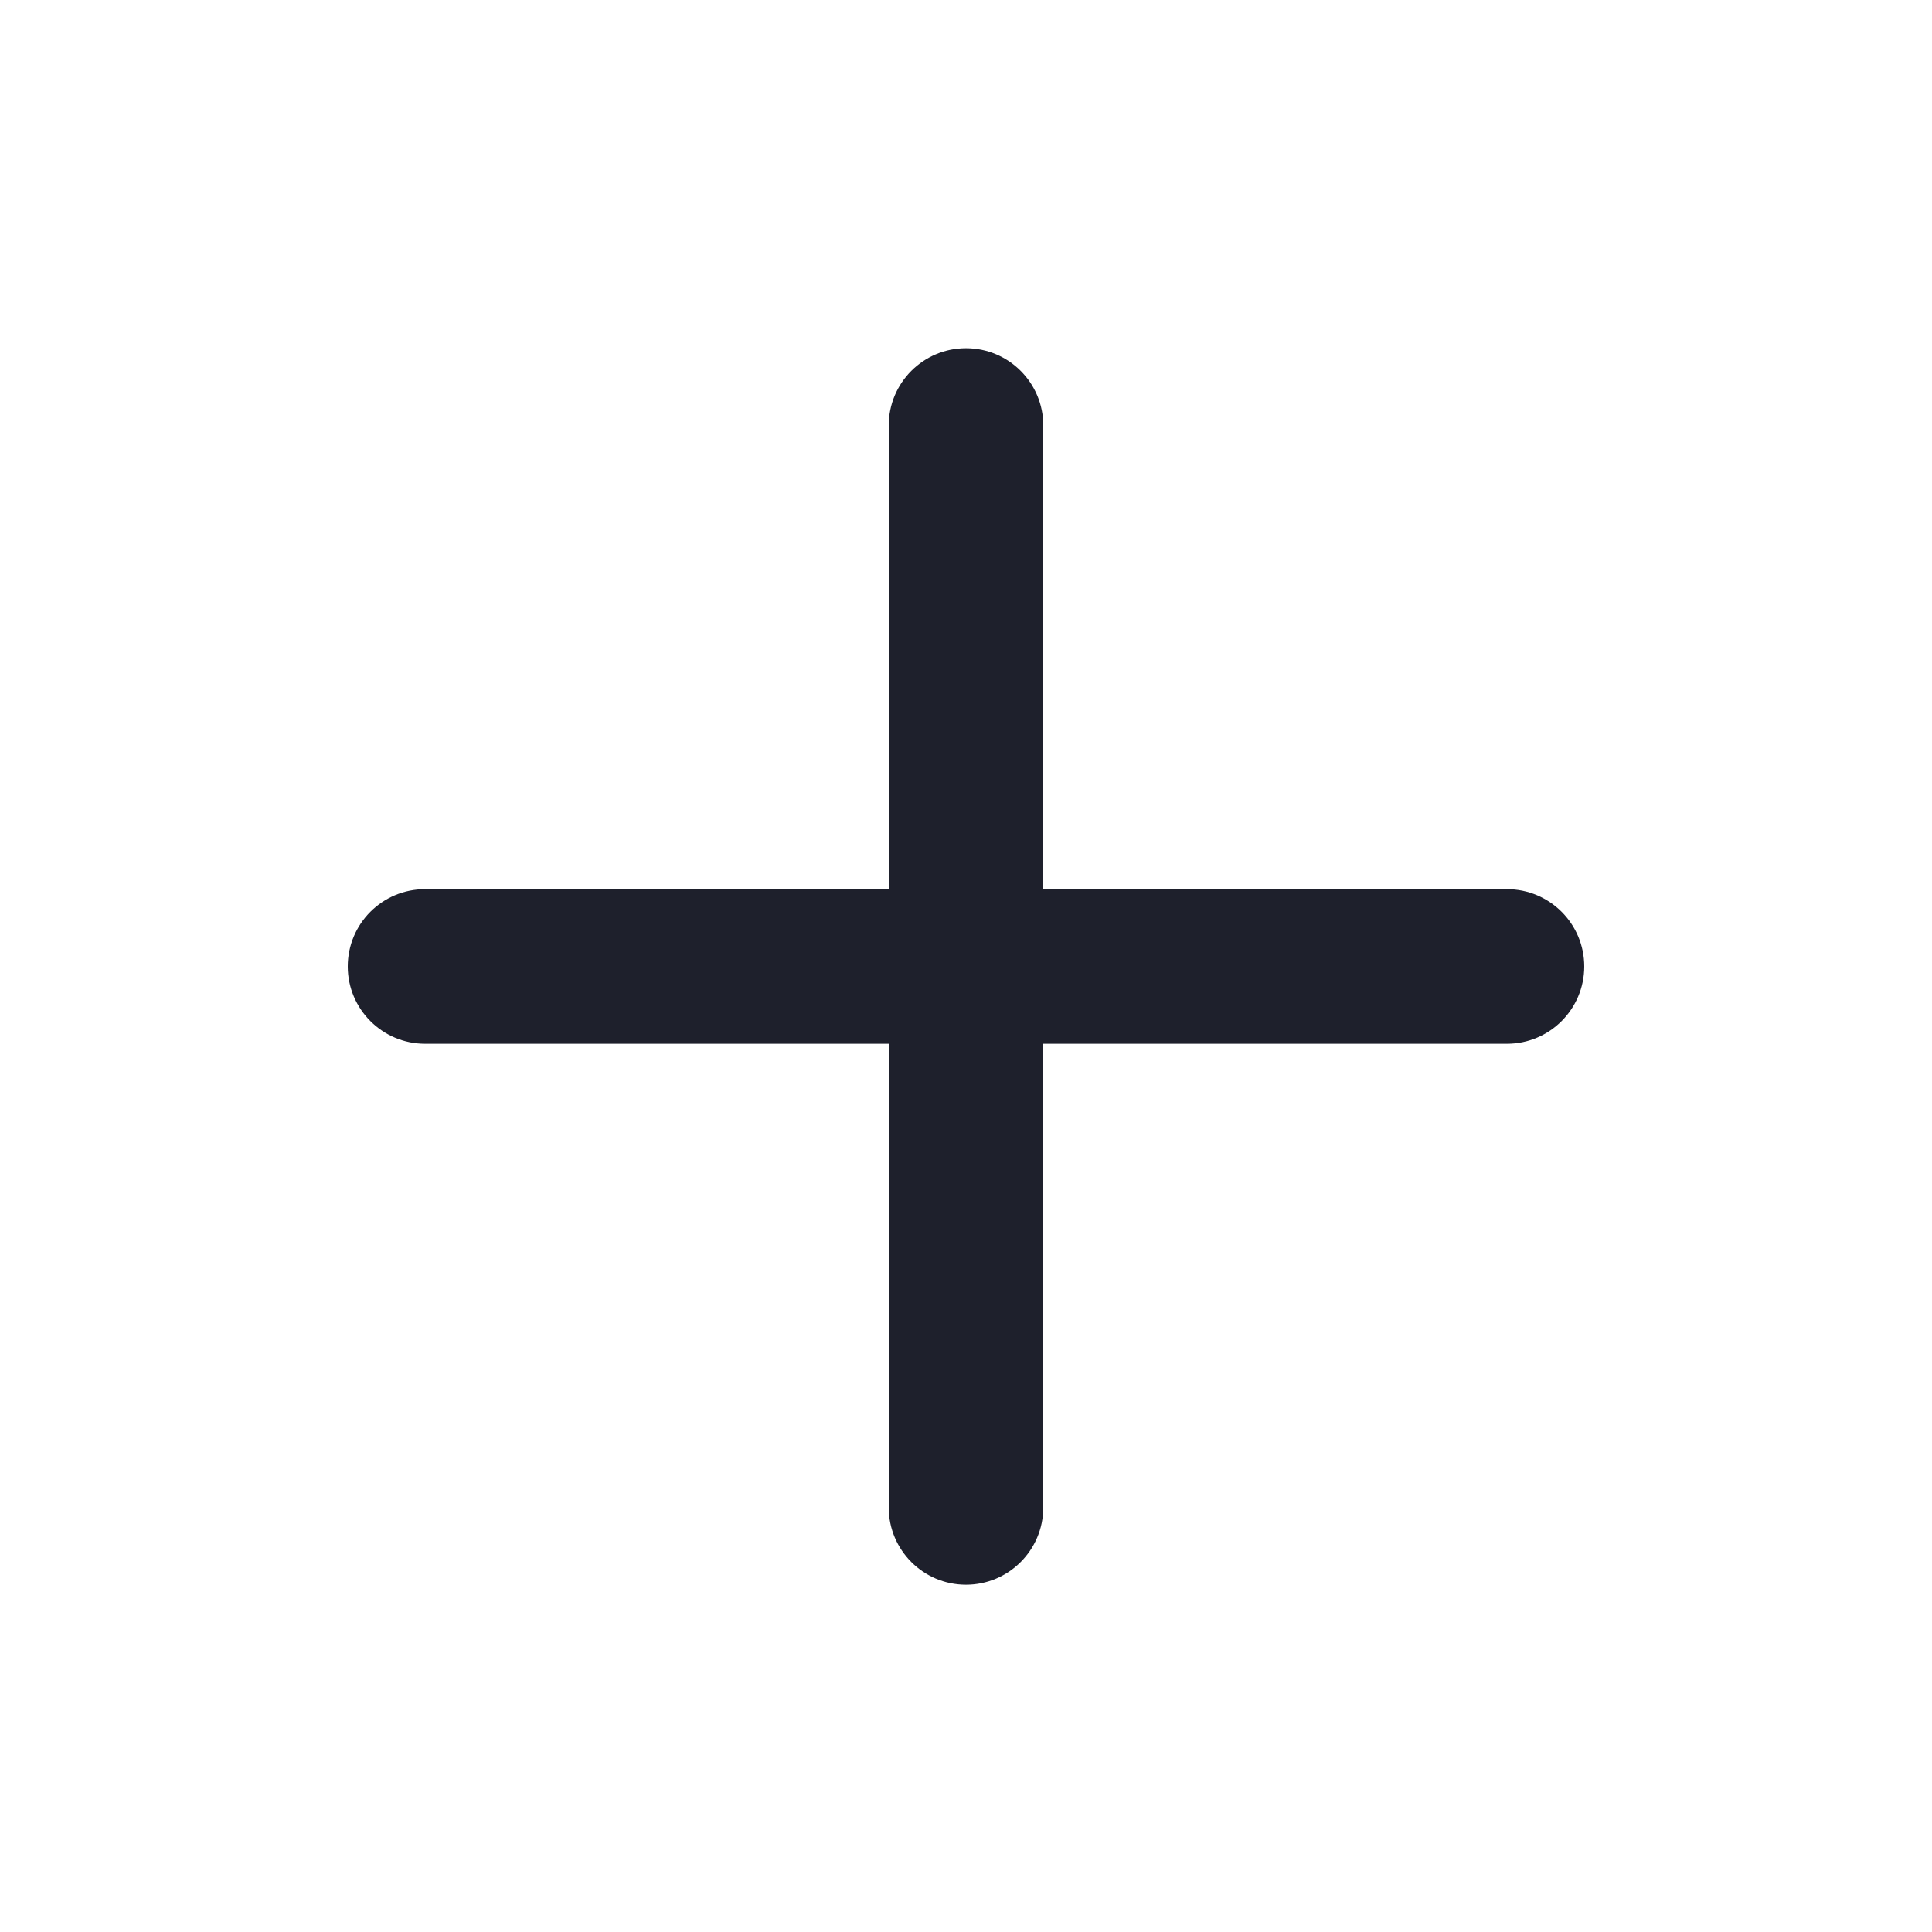
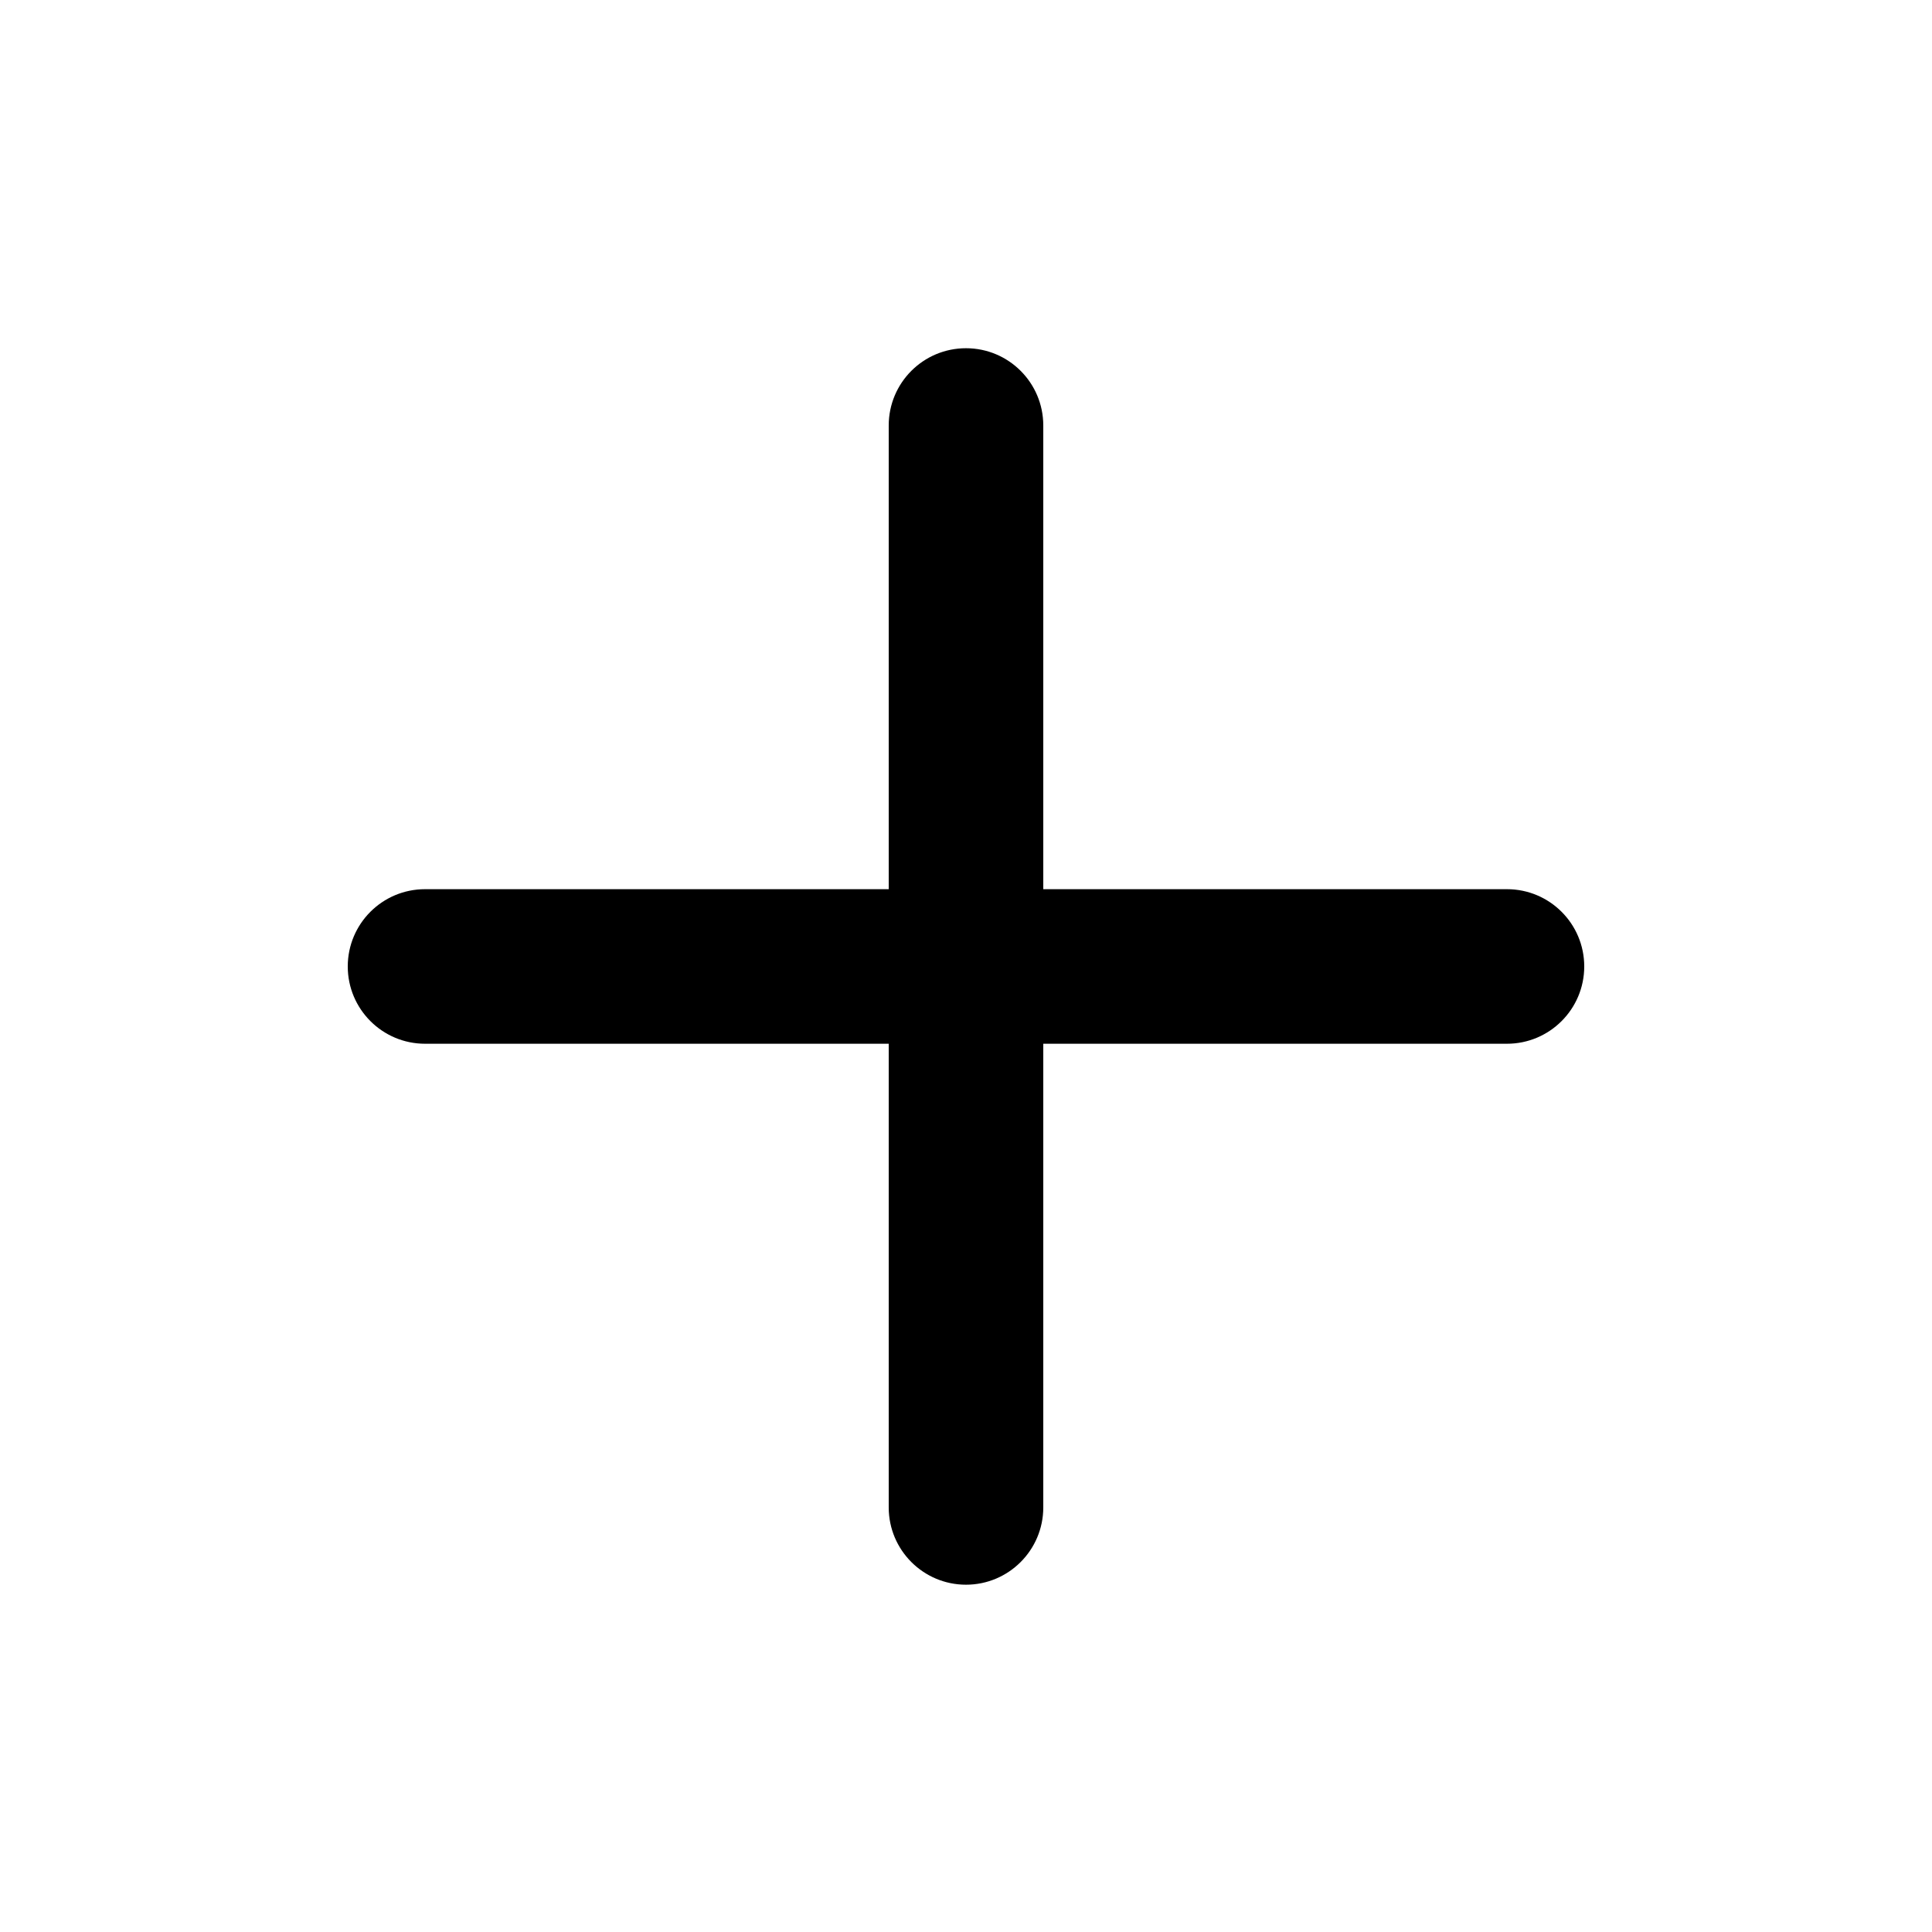
<svg xmlns="http://www.w3.org/2000/svg" width="25" height="25" viewBox="0 0 25 25" fill="none">
-   <path d="M11.5 5.506C11.5 4.953 11.948 4.506 12.5 4.506C13.052 4.506 13.5 4.953 13.5 5.506V11.506H19.5C20.052 11.506 20.5 11.953 20.5 12.506C20.5 13.058 20.052 13.506 19.5 13.506H13.5V19.506C13.5 20.058 13.052 20.506 12.5 20.506C11.948 20.506 11.5 20.058 11.5 19.506V13.506H5.5C4.948 13.506 4.5 13.058 4.5 12.506C4.5 11.953 4.948 11.506 5.5 11.506H11.5V5.506Z" fill="#1E202C" />
+   <path d="M11.5 5.506C11.5 4.953 11.948 4.506 12.5 4.506C13.052 4.506 13.5 4.953 13.5 5.506V11.506H19.5C20.052 11.506 20.5 11.953 20.5 12.506C20.5 13.058 20.052 13.506 19.5 13.506H13.5V19.506C13.5 20.058 13.052 20.506 12.5 20.506C11.948 20.506 11.5 20.058 11.5 19.506V13.506H5.5C4.948 13.506 4.5 13.058 4.5 12.506C4.5 11.953 4.948 11.506 5.5 11.506H11.5V5.506Z" fill="currentColor" />
</svg>
